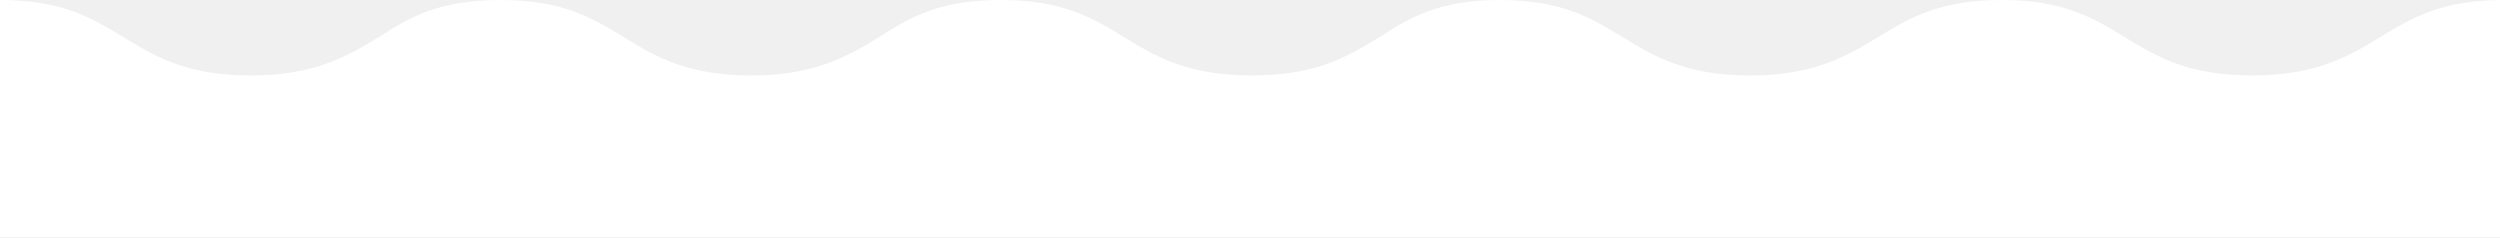
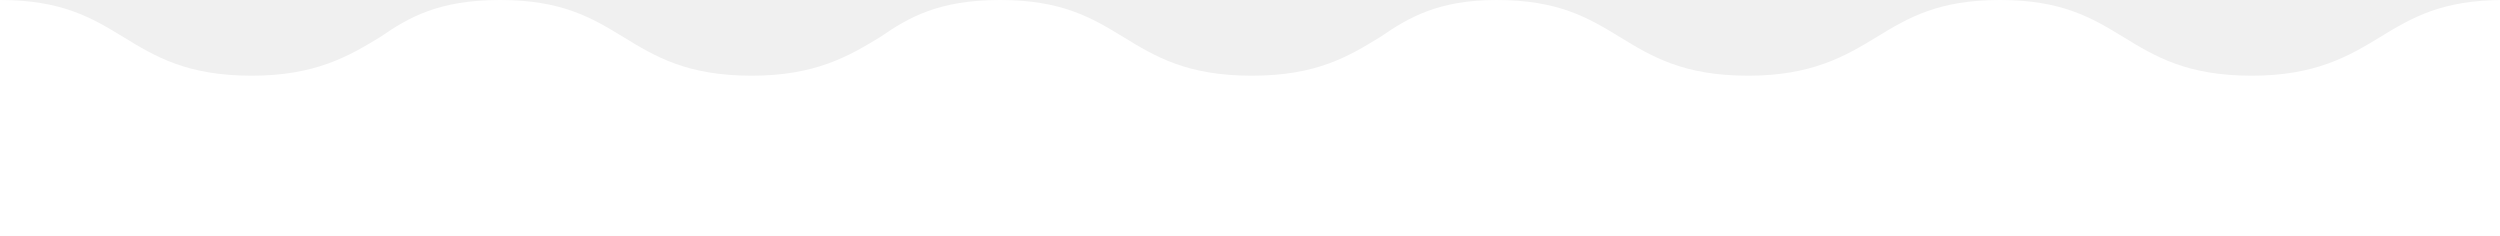
- <svg xmlns="http://www.w3.org/2000/svg" version="1.1" id="Layer_1" x="0px" y="0px" width="142.4px" height="13.5px" viewBox="0 0 142.4 13.5" style="enable-background:new 0 0 142.4 13.5;" xml:space="preserve">
-   <style type="text/css">
- 	.st0{fill:#FFFFFF;}
- </style>
-   <path id="XMLID_67_" class="st0" d="M0,13.5L0,0c3.5,0,5.2,1,7,2.1c1.8,1.1,3.6,2.2,7.3,2.2c3.6,0,5.5-1.1,7.3-2.2  C23.3,1,25,0,28.5,0s5.2,1,7,2.1c1.8,1.1,3.6,2.2,7.3,2.2c3.6,0,5.5-1.1,7.3-2.2C51.8,1,53.5,0,57,0c3.5,0,5.2,1,7,2.1  c1.8,1.1,3.6,2.2,7.3,2.2s5.5-1.1,7.3-2.2C80.3,1,82,0,85.4,0c3.5,0,5.2,1,7,2.1c1.8,1.1,3.6,2.2,7.3,2.2c3.6,0,5.5-1.1,7.3-2.2  c1.8-1.1,3.5-2.1,7-2.1c3.5,0,5.2,1,7,2.1c1.8,1.1,3.6,2.2,7.3,2.2c3.6,0,5.5-1.1,7.3-2.2c1.8-1.1,3.5-2.1,7-2.1v13.5H0z" />
+ <svg xmlns="http://www.w3.org/2000/svg" version="1.1" id="Layer_1" x="0px" y="0px" width="142px" height="13.4px" viewBox="0 0 142 13.4" style="enable-background:new 0 0 142 13.4;" xml:space="preserve">
+   <path id="XMLID_67_" style="fill:#FFFFFF;" d="M0,13.4V0c3.5,0,5.2,1,7,2.1s3.6,2.2,7.3,2.2c3.6,0,5.5-1.1,7.3-2.2  C23.2,1,24.9,0,28.4,0s5.2,1,7,2.1c1.8,1.1,3.6,2.2,7.3,2.2c3.6,0,5.5-1.1,7.3-2.2C51.6,1,53.3,0,56.8,0c3.5,0,5.2,1,7,2.1  s3.6,2.2,7.3,2.2s5.5-1.1,7.3-2.2C80,1,81.7,0,85,0c3.5,0,5.2,1,7,2.1c1.8,1.1,3.6,2.2,7.3,2.2c3.6,0,5.5-1.1,7.3-2.2  c1.8-1.1,3.5-2.1,7-2.1s5.2,1,7,2.1c1.8,1.1,3.6,2.2,7.3,2.2c3.6,0,5.5-1.1,7.3-2.2c1.8-1.1,3.5-2.1,7-2.1v13.4H0z" />
</svg>
